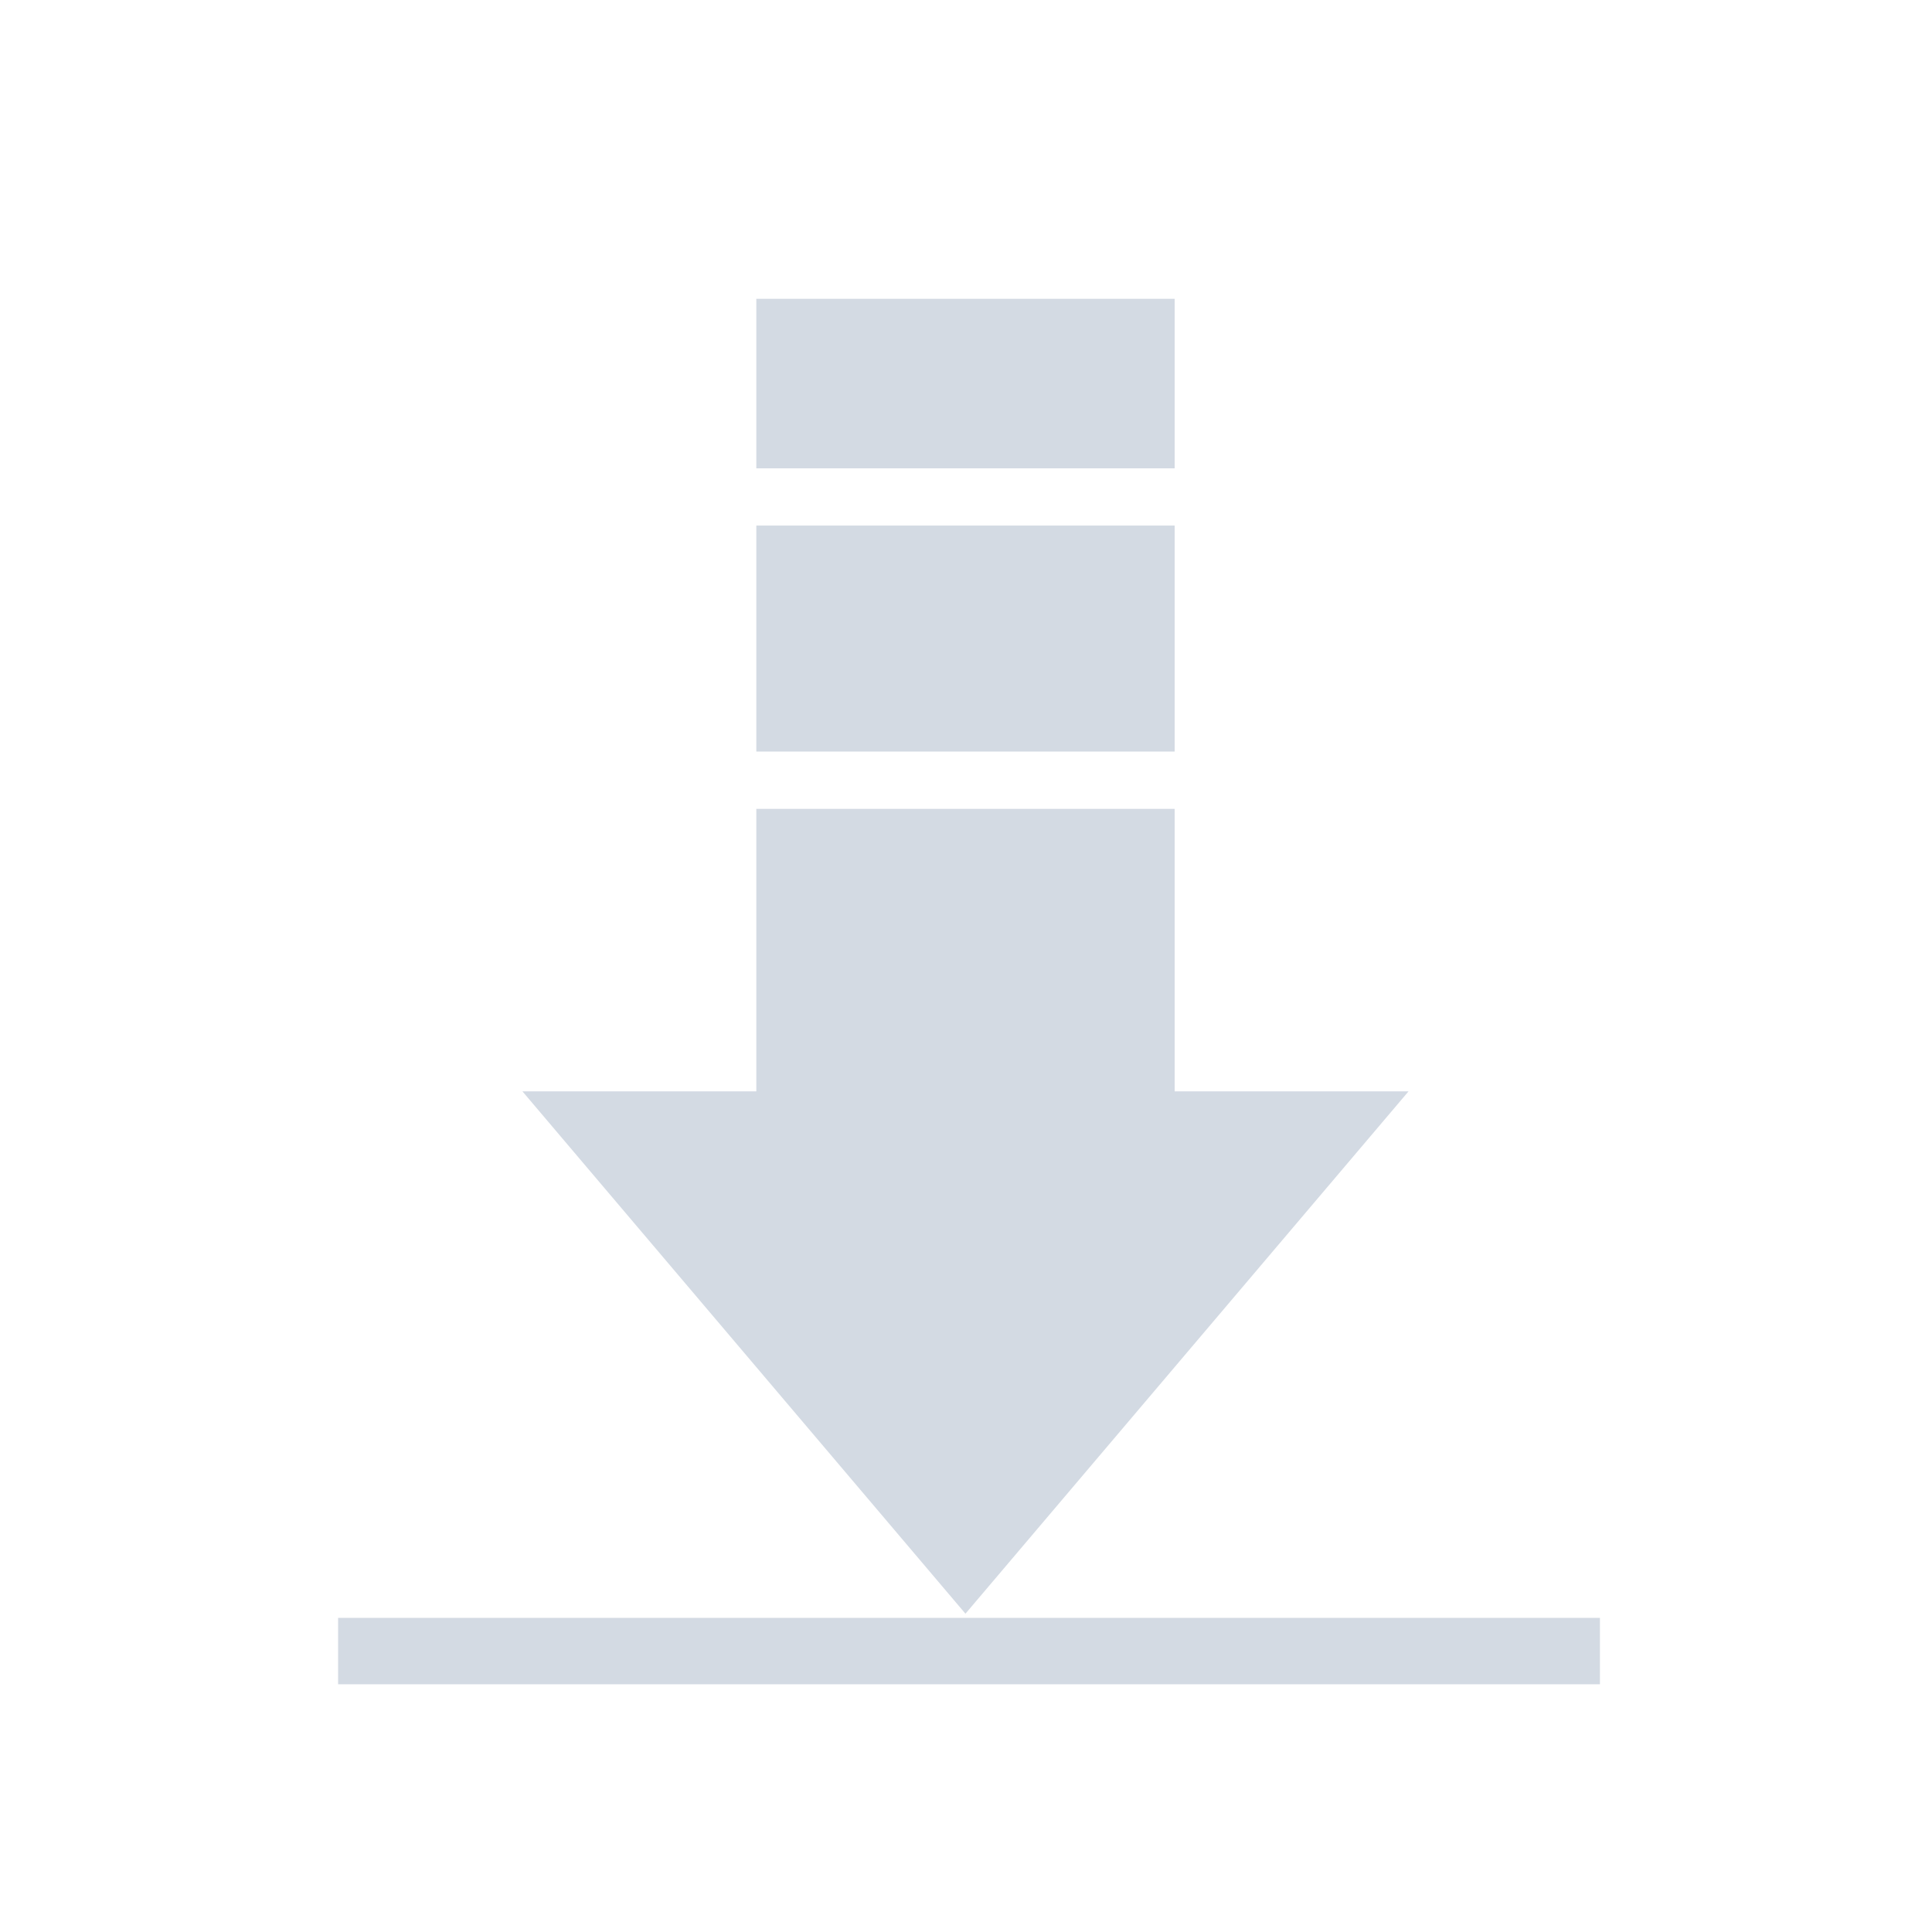
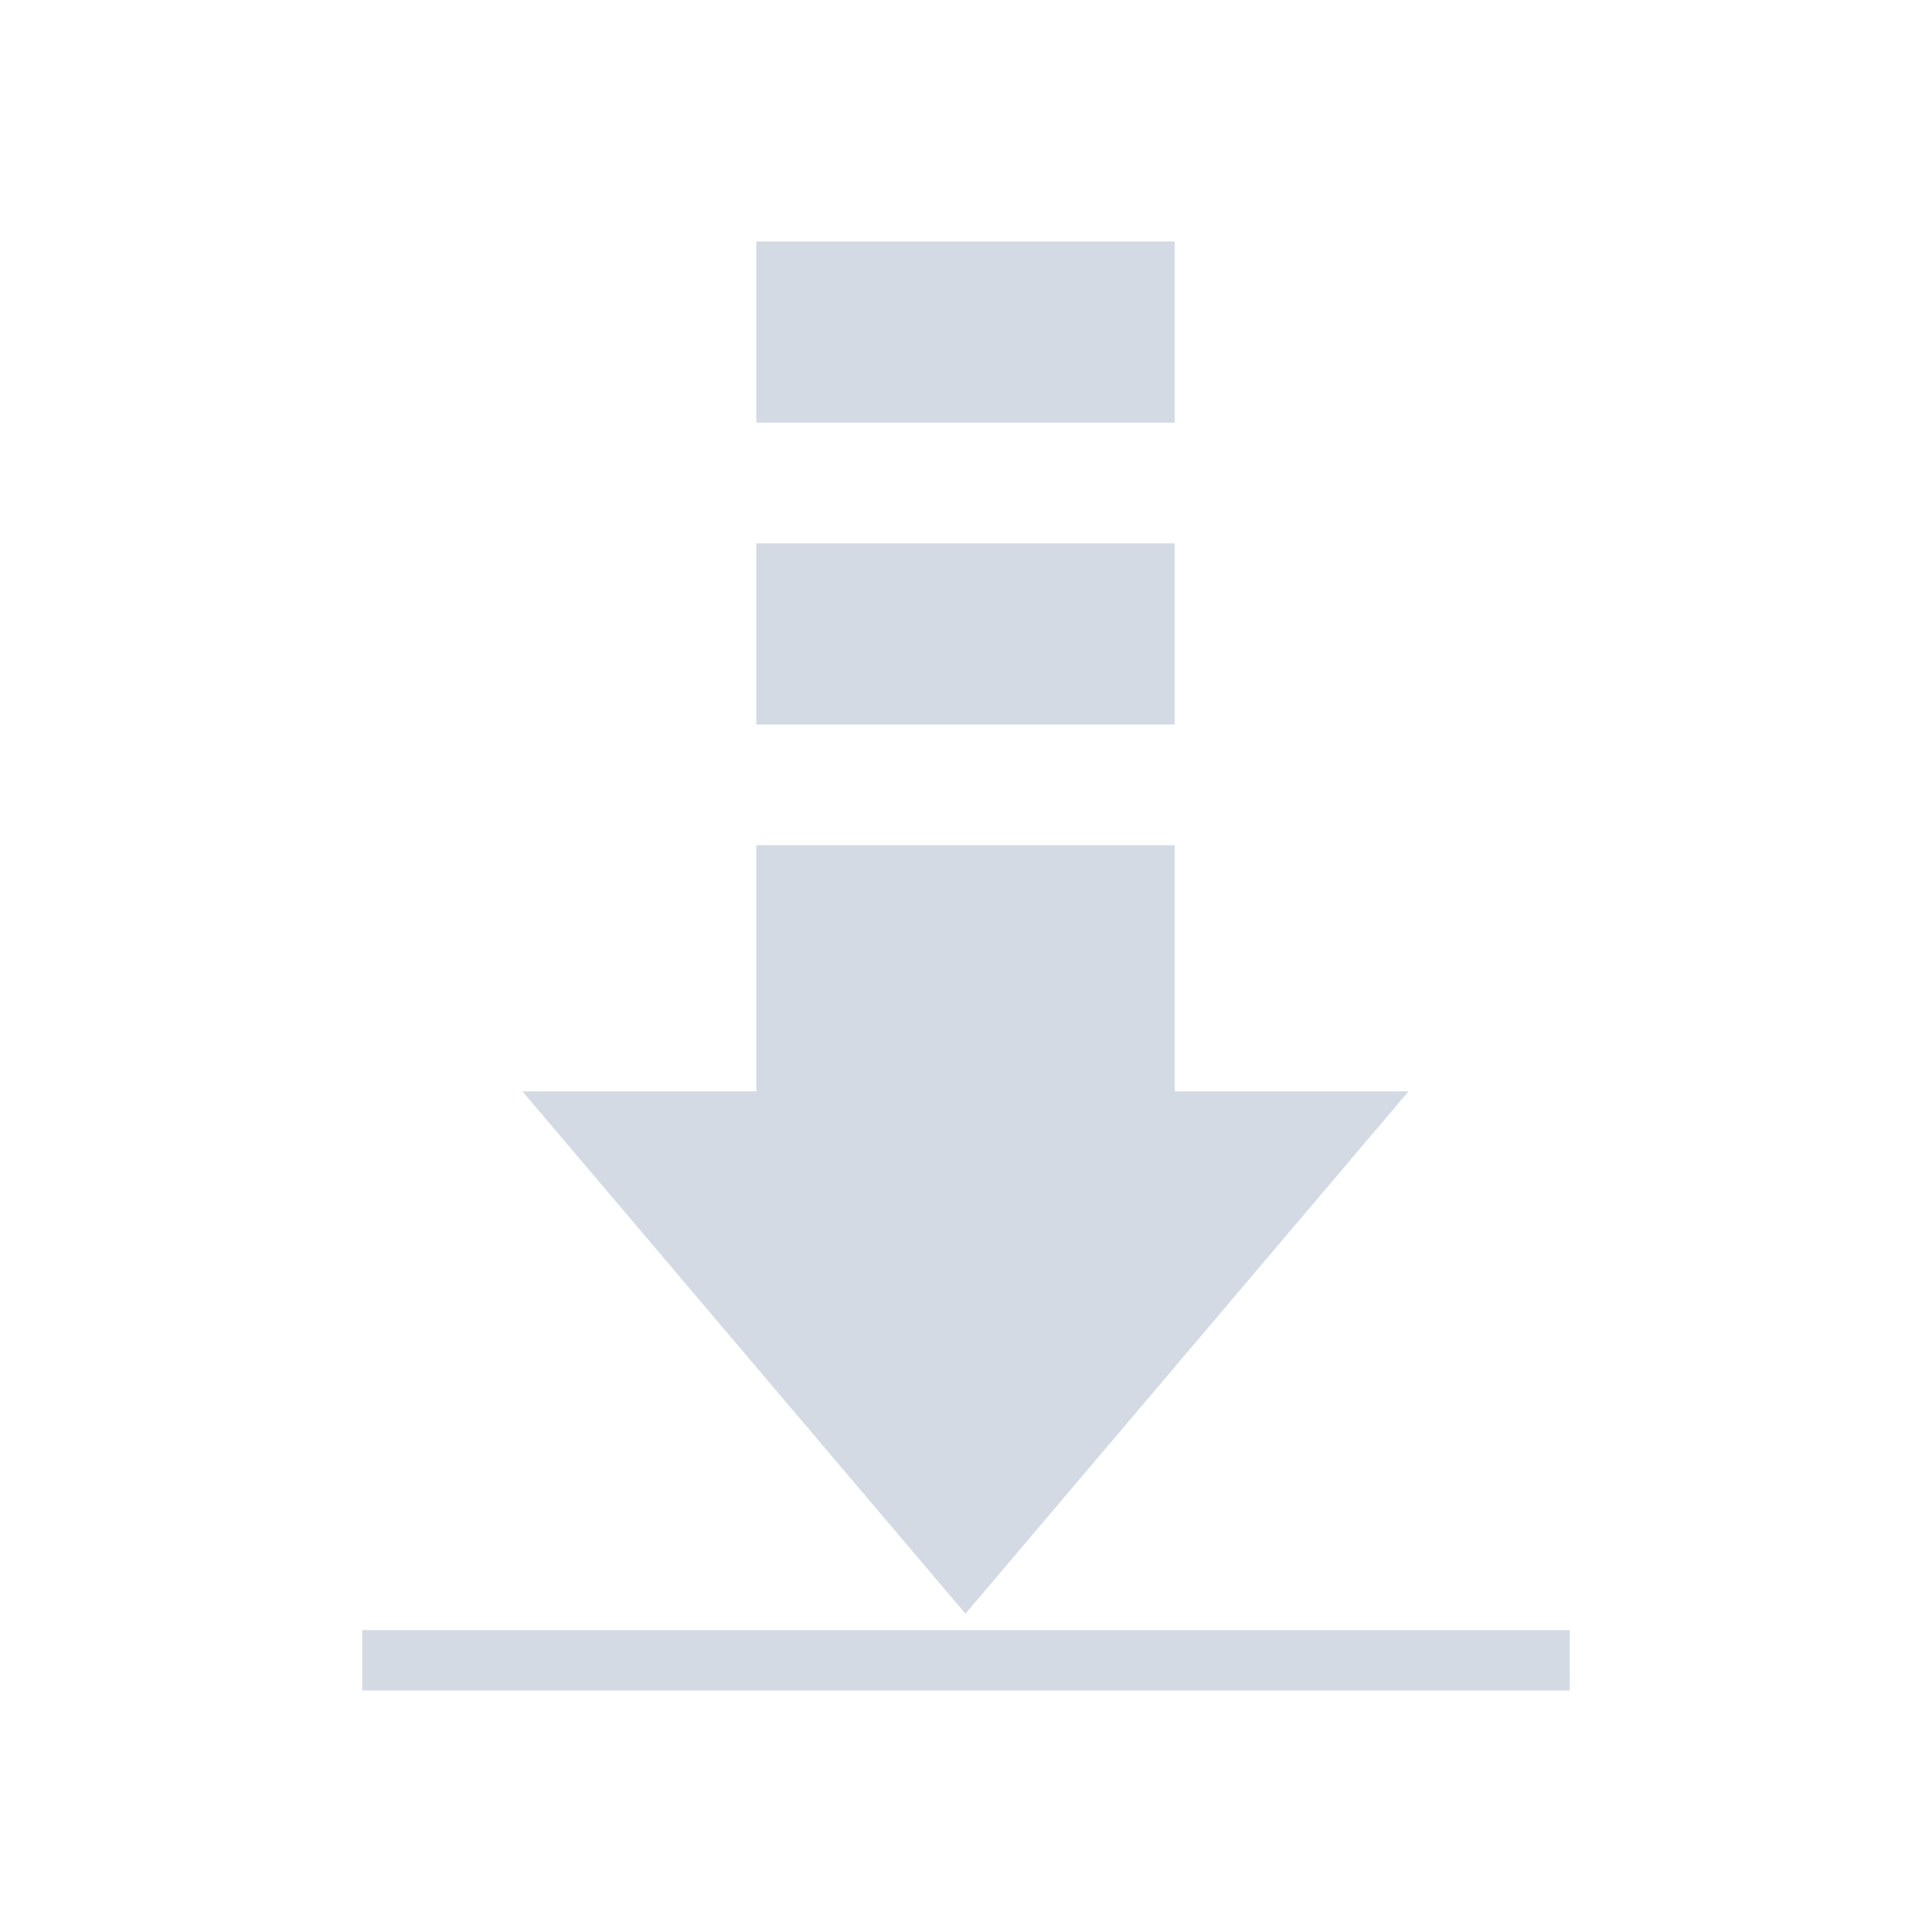
<svg xmlns="http://www.w3.org/2000/svg" width="32" height="32" version="1.1" id="svg12">
  <defs id="defs16" />
  <g id="ktorrent" transform="translate(32,10)">
    <g id="g895">
      <rect style="opacity:0.001" width="32" height="32" x="-32" y="-10" id="rect7" />
-       <path style="color:#000000;fill:#d3dae3;fill-opacity:1;stroke-width:0.439;enable-background:accumulate" d="m -19.473,-5.051 h 6.929 v 2.808 h -6.929 z" fill-opacity="1" fill-rule="nonzero" stroke="none" marker="none" visibility="visible" display="inline" overflow="visible" id="path6" />
-       <path style="color:#000000;fill:#d3dae3;fill-opacity:1;stroke-width:0.439;enable-background:accumulate" d="m -19.473,-1.295 h 6.929 v 3.743 h -6.929 z" fill-opacity="1" fill-rule="nonzero" stroke="none" marker="none" visibility="visible" display="inline" overflow="visible" id="path8" />
-       <path style="color:#000000;fill:#d3dae3;fill-opacity:1;stroke-width:0.439;enable-background:accumulate" d="m -19.473,3.397 h 6.929 V 8.076 h 3.874 L -16.009,16.728 -23.347,8.076 h 3.874 z" fill-opacity="1" fill-rule="nonzero" stroke="none" marker="none" visibility="visible" display="inline" overflow="visible" id="path10" />
-       <rect x="-26.4" y="16.797" width="20.9" height="1.1" id="rect6" style="fill:#d3dae3;fill-opacity:1;stroke-width:0.069" />
+       <path style="color:#000000;fill:#d3dae3;fill-opacity:1;stroke-width:0.453;enable-background:accumulate" d="m -19.473,-6 h 6.929 v 3 h -6.929 z" fill-opacity="1" fill-rule="nonzero" stroke="none" marker="none" visibility="visible" display="inline" overflow="visible" id="path6" />
+       <path style="color:#000000;fill:#d3dae3;fill-opacity:1;stroke-width:0.393;enable-background:accumulate" d="m -19.473,-1 h 6.929 v 3 h -6.929 z" fill-opacity="1" fill-rule="nonzero" stroke="none" marker="none" visibility="visible" display="inline" overflow="visible" id="path8" />
+       <path style="color:#000000;fill:#d3dae3;fill-opacity:1;stroke-width:0.439;enable-background:accumulate" d="m -19.473,4 h 6.929 V 8.076 h 3.874 L -16.009,16.728 -23.347,8.076 h 3.874 z" fill-opacity="1" fill-rule="nonzero" stroke="none" marker="none" visibility="visible" display="inline" overflow="visible" id="path10" />
+       <rect x="-26" y="17" width="20" height="1" id="rect6" style="fill:#d3dae3;fill-opacity:1;stroke-width:0.064" />
    </g>
  </g>
  <g id="22-22-ktorrent" transform="translate(32,10)">
    <rect style="opacity:0.001" width="22" height="22" x="0" y="0" id="rect2" />
-     <path style="color:#000000;fill:#d3dae3;fill-opacity:1;stroke-width:0.292;enable-background:accumulate" d="m 8.7,3.635 h 4.619 V 5.507 H 8.7 Z" fill-opacity="1" fill-rule="nonzero" stroke="none" marker="none" visibility="visible" display="inline" overflow="visible" id="path6-7" />
-     <path style="color:#000000;fill:#d3dae3;fill-opacity:1;stroke-width:0.292;enable-background:accumulate" d="m 8.7,6.305 h 4.619 V 8.801 H 8.7 Z" fill-opacity="1" fill-rule="nonzero" stroke="none" marker="none" visibility="visible" display="inline" overflow="visible" id="path8-5" />
-     <path style="color:#000000;fill:#d3dae3;fill-opacity:1;stroke-width:0.292;enable-background:accumulate" d="m 8.7,9.5 h 4.619 v 3.119 h 2.582 l -4.892,5.768 -4.892,-5.768 h 2.582 z" fill-opacity="1" fill-rule="nonzero" stroke="none" marker="none" visibility="visible" display="inline" overflow="visible" id="path10-3" />
-     <rect x="3.5" y="18.5" width="15.2" height="0.8" id="rect6-3" style="fill:#d3dae3;fill-opacity:1;stroke-width:0.05" />
+     <path style="color:#000000;fill:#d3dae3;fill-opacity:1;stroke-width:0.302;enable-background:accumulate" d="m 8.7,3 h 4.619 V 5 H 8.7 Z" fill-opacity="1" fill-rule="nonzero" stroke="none" marker="none" visibility="visible" display="inline" overflow="visible" id="path6-7" />
+     <path style="color:#000000;fill:#d3dae3;fill-opacity:1;stroke-width:0.262;enable-background:accumulate" d="m 8.7,6.005 h 4.619 v 2 H 8.7 Z" fill-opacity="1" fill-rule="nonzero" stroke="none" marker="none" visibility="visible" display="inline" overflow="visible" id="path8-5" />
+     <path style="color:#000000;fill:#d3dae3;fill-opacity:1;stroke-width:0.292;enable-background:accumulate" d="m 8.7,9.5 h 4.619 v 2.619 h 2.582 l -4.892,5.768 -4.892,-5.768 h 2.582 z" fill-opacity="1" fill-rule="nonzero" stroke="none" marker="none" visibility="visible" display="inline" overflow="visible" id="path10-3" />
+     <rect x="3.5" y="18" width="15.2" height="1" id="rect6-3" style="fill:#d3dae3;fill-opacity:1;stroke-width:0.056" />
  </g>
</svg>
